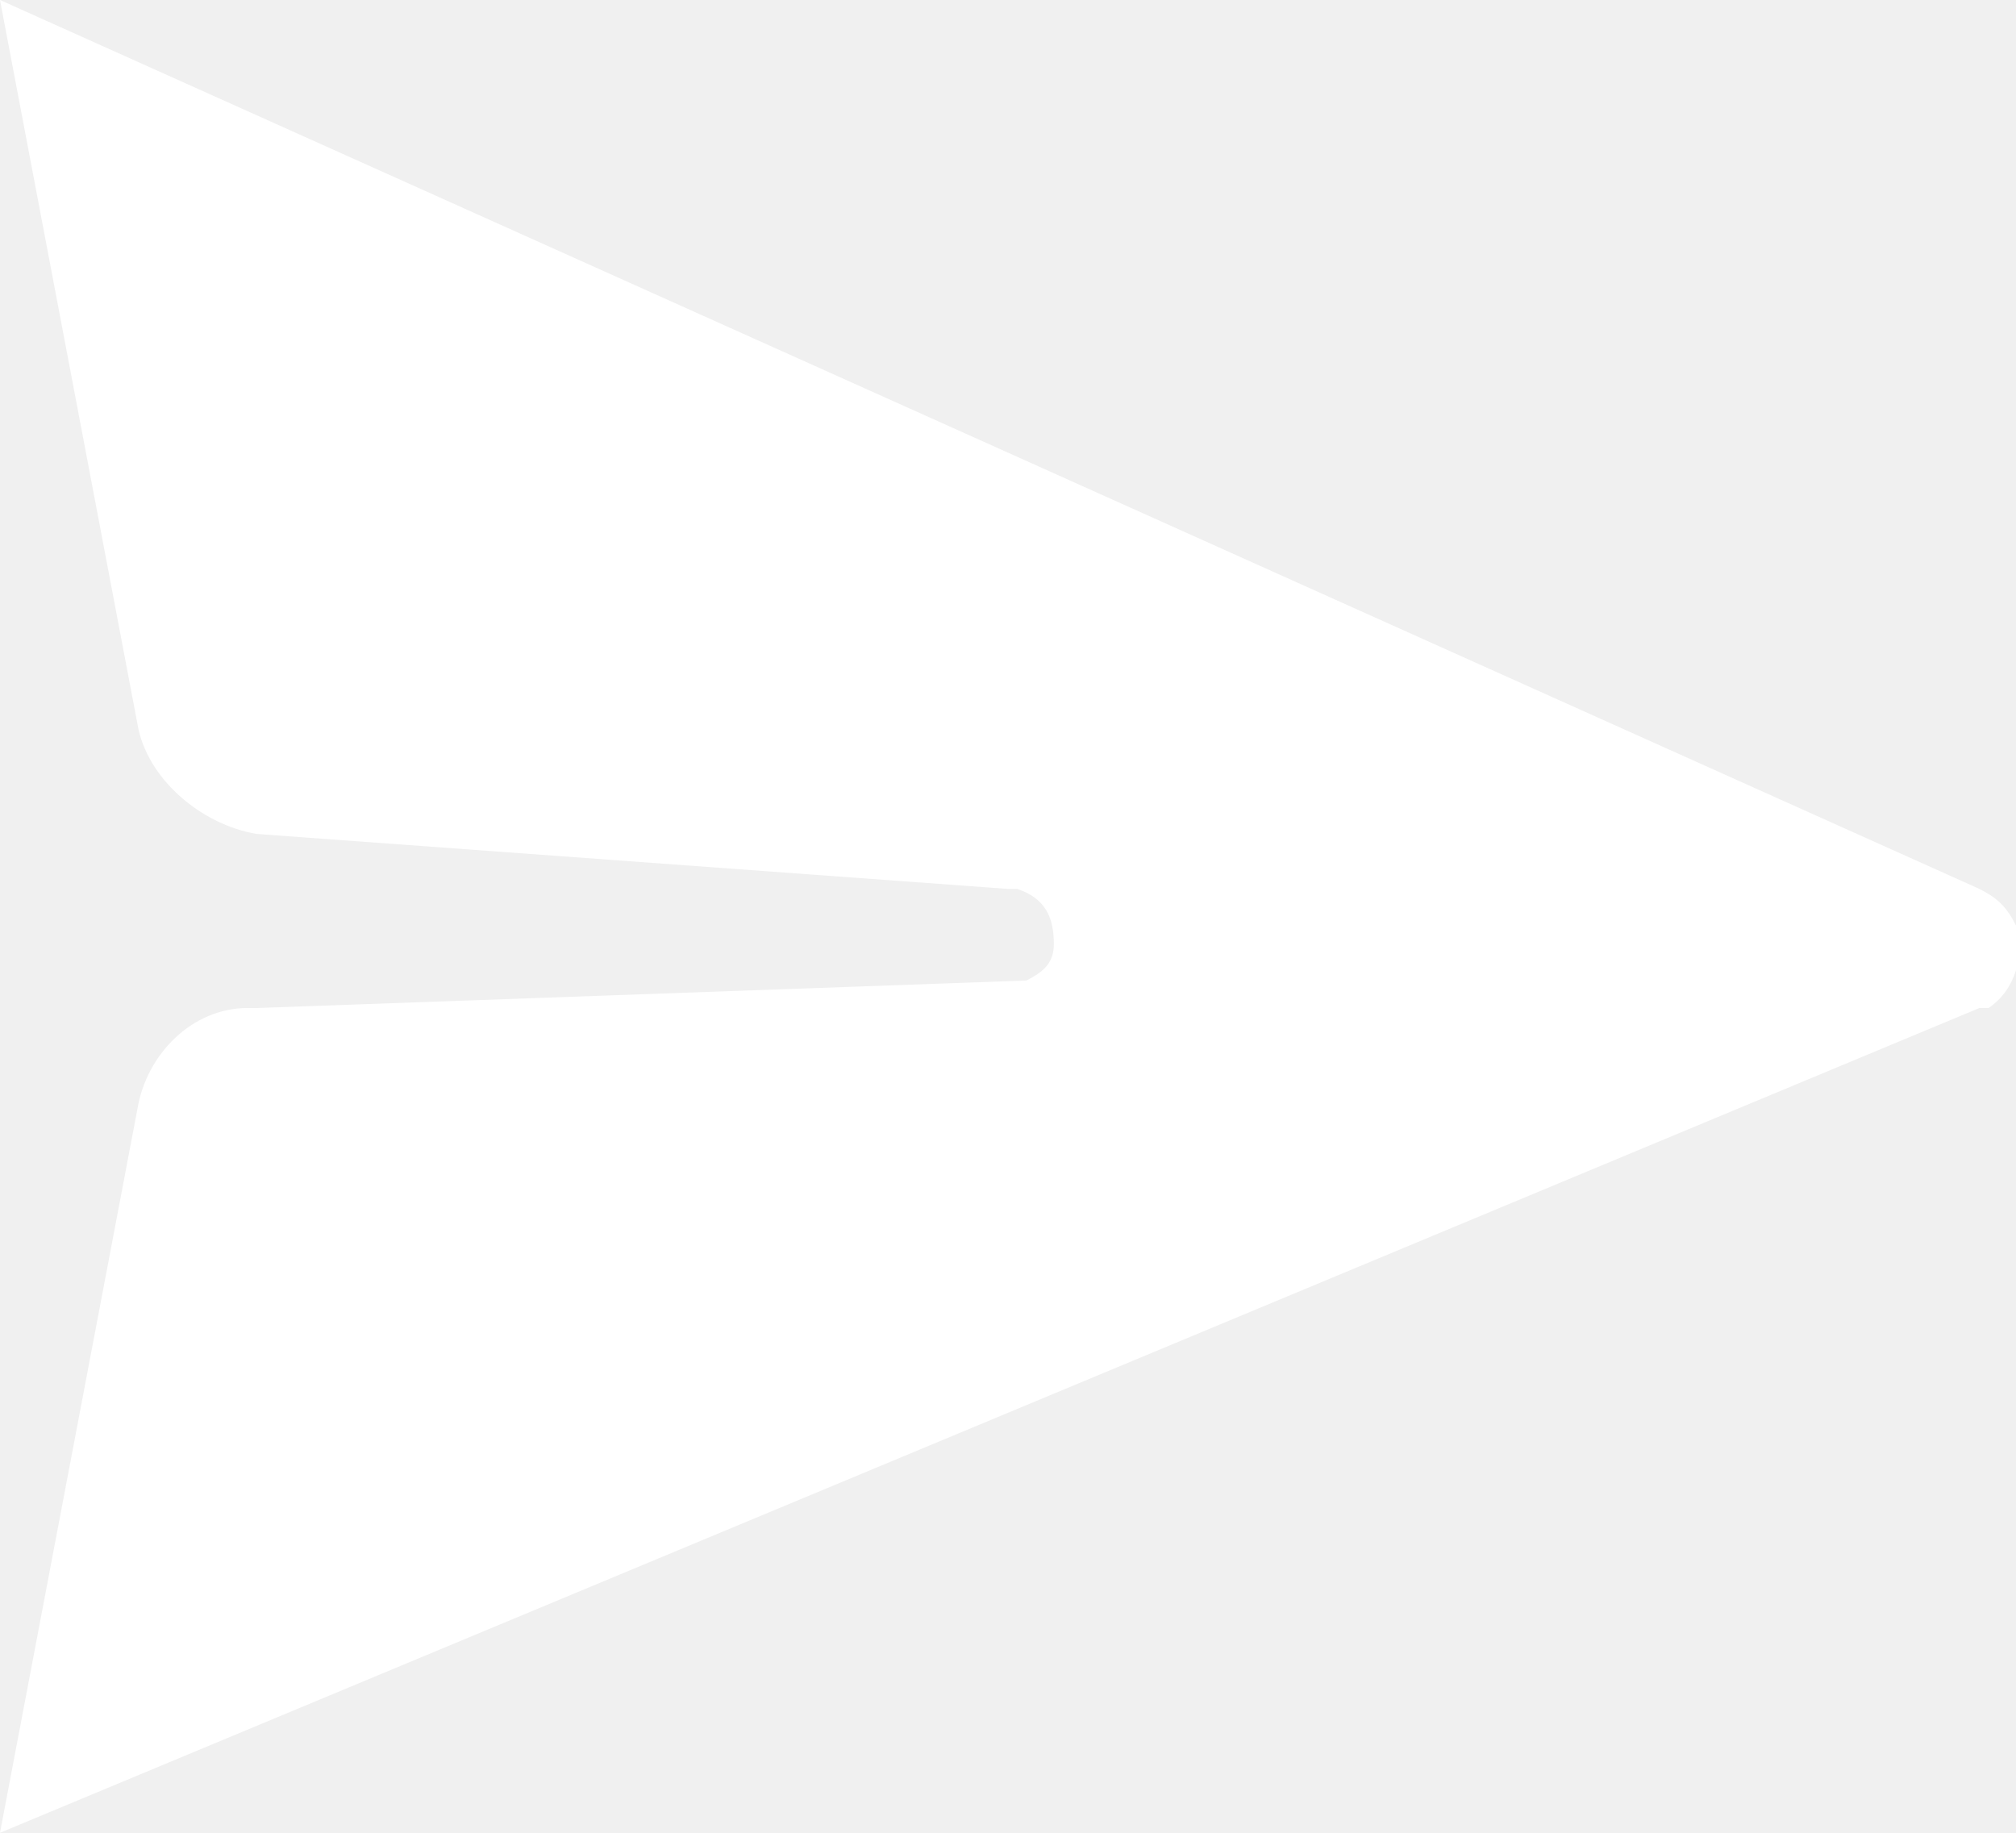
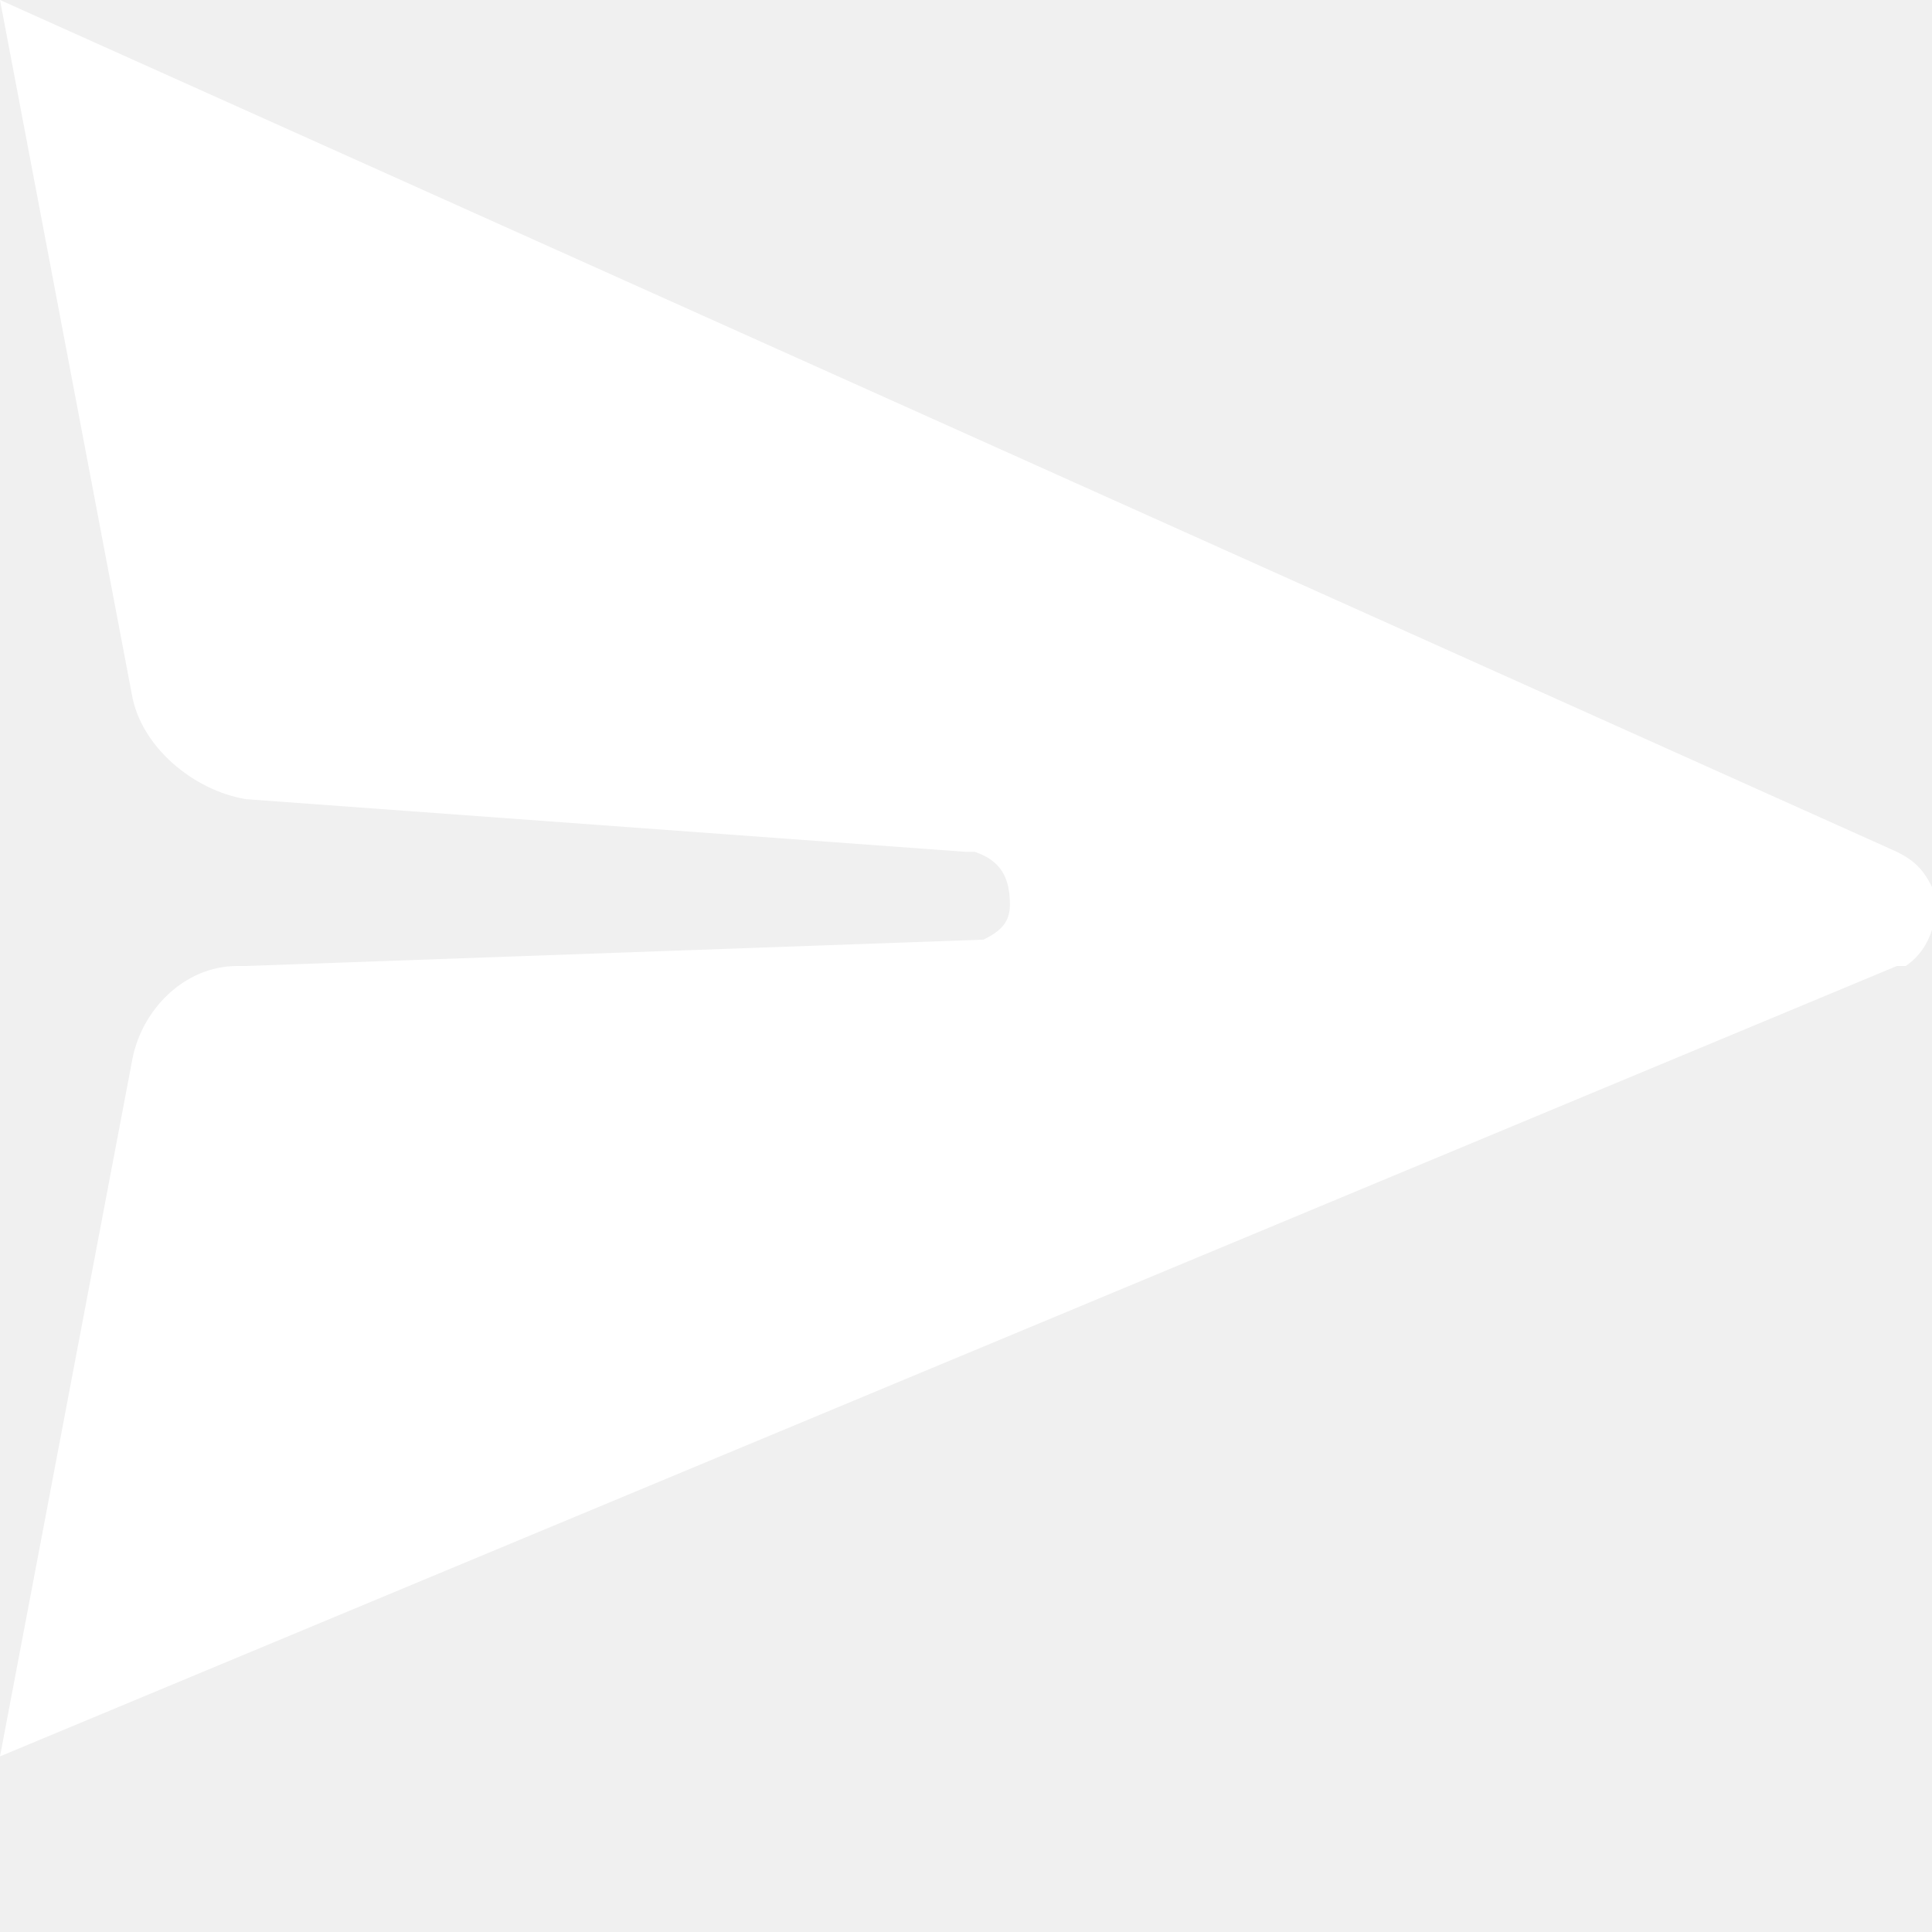
- <svg xmlns="http://www.w3.org/2000/svg" viewBox="0 0 22 20" style="enable-background:new 0 0 22 20" xml:space="preserve">
+ <svg xmlns="http://www.w3.org/2000/svg" viewBox="0 0 22 22" style="enable-background:new 0 0 22 20" xml:space="preserve">
  <path d="m0 0 21.6 9.7c.2.1.3.2.4.4.1.3 0 .7-.3.9h-.1L0 20l1.5-7.9c.1-.6.6-1.1 1.2-1.1h.1l8.4-.3c.2-.1.3-.2.3-.4 0-.3-.1-.5-.4-.6H11l-8.2-.6c-.6-.1-1.2-.6-1.3-1.2L0 0z" style="fill-rule:evenodd;clip-rule:evenodd;fill:#fff" />
</svg>
